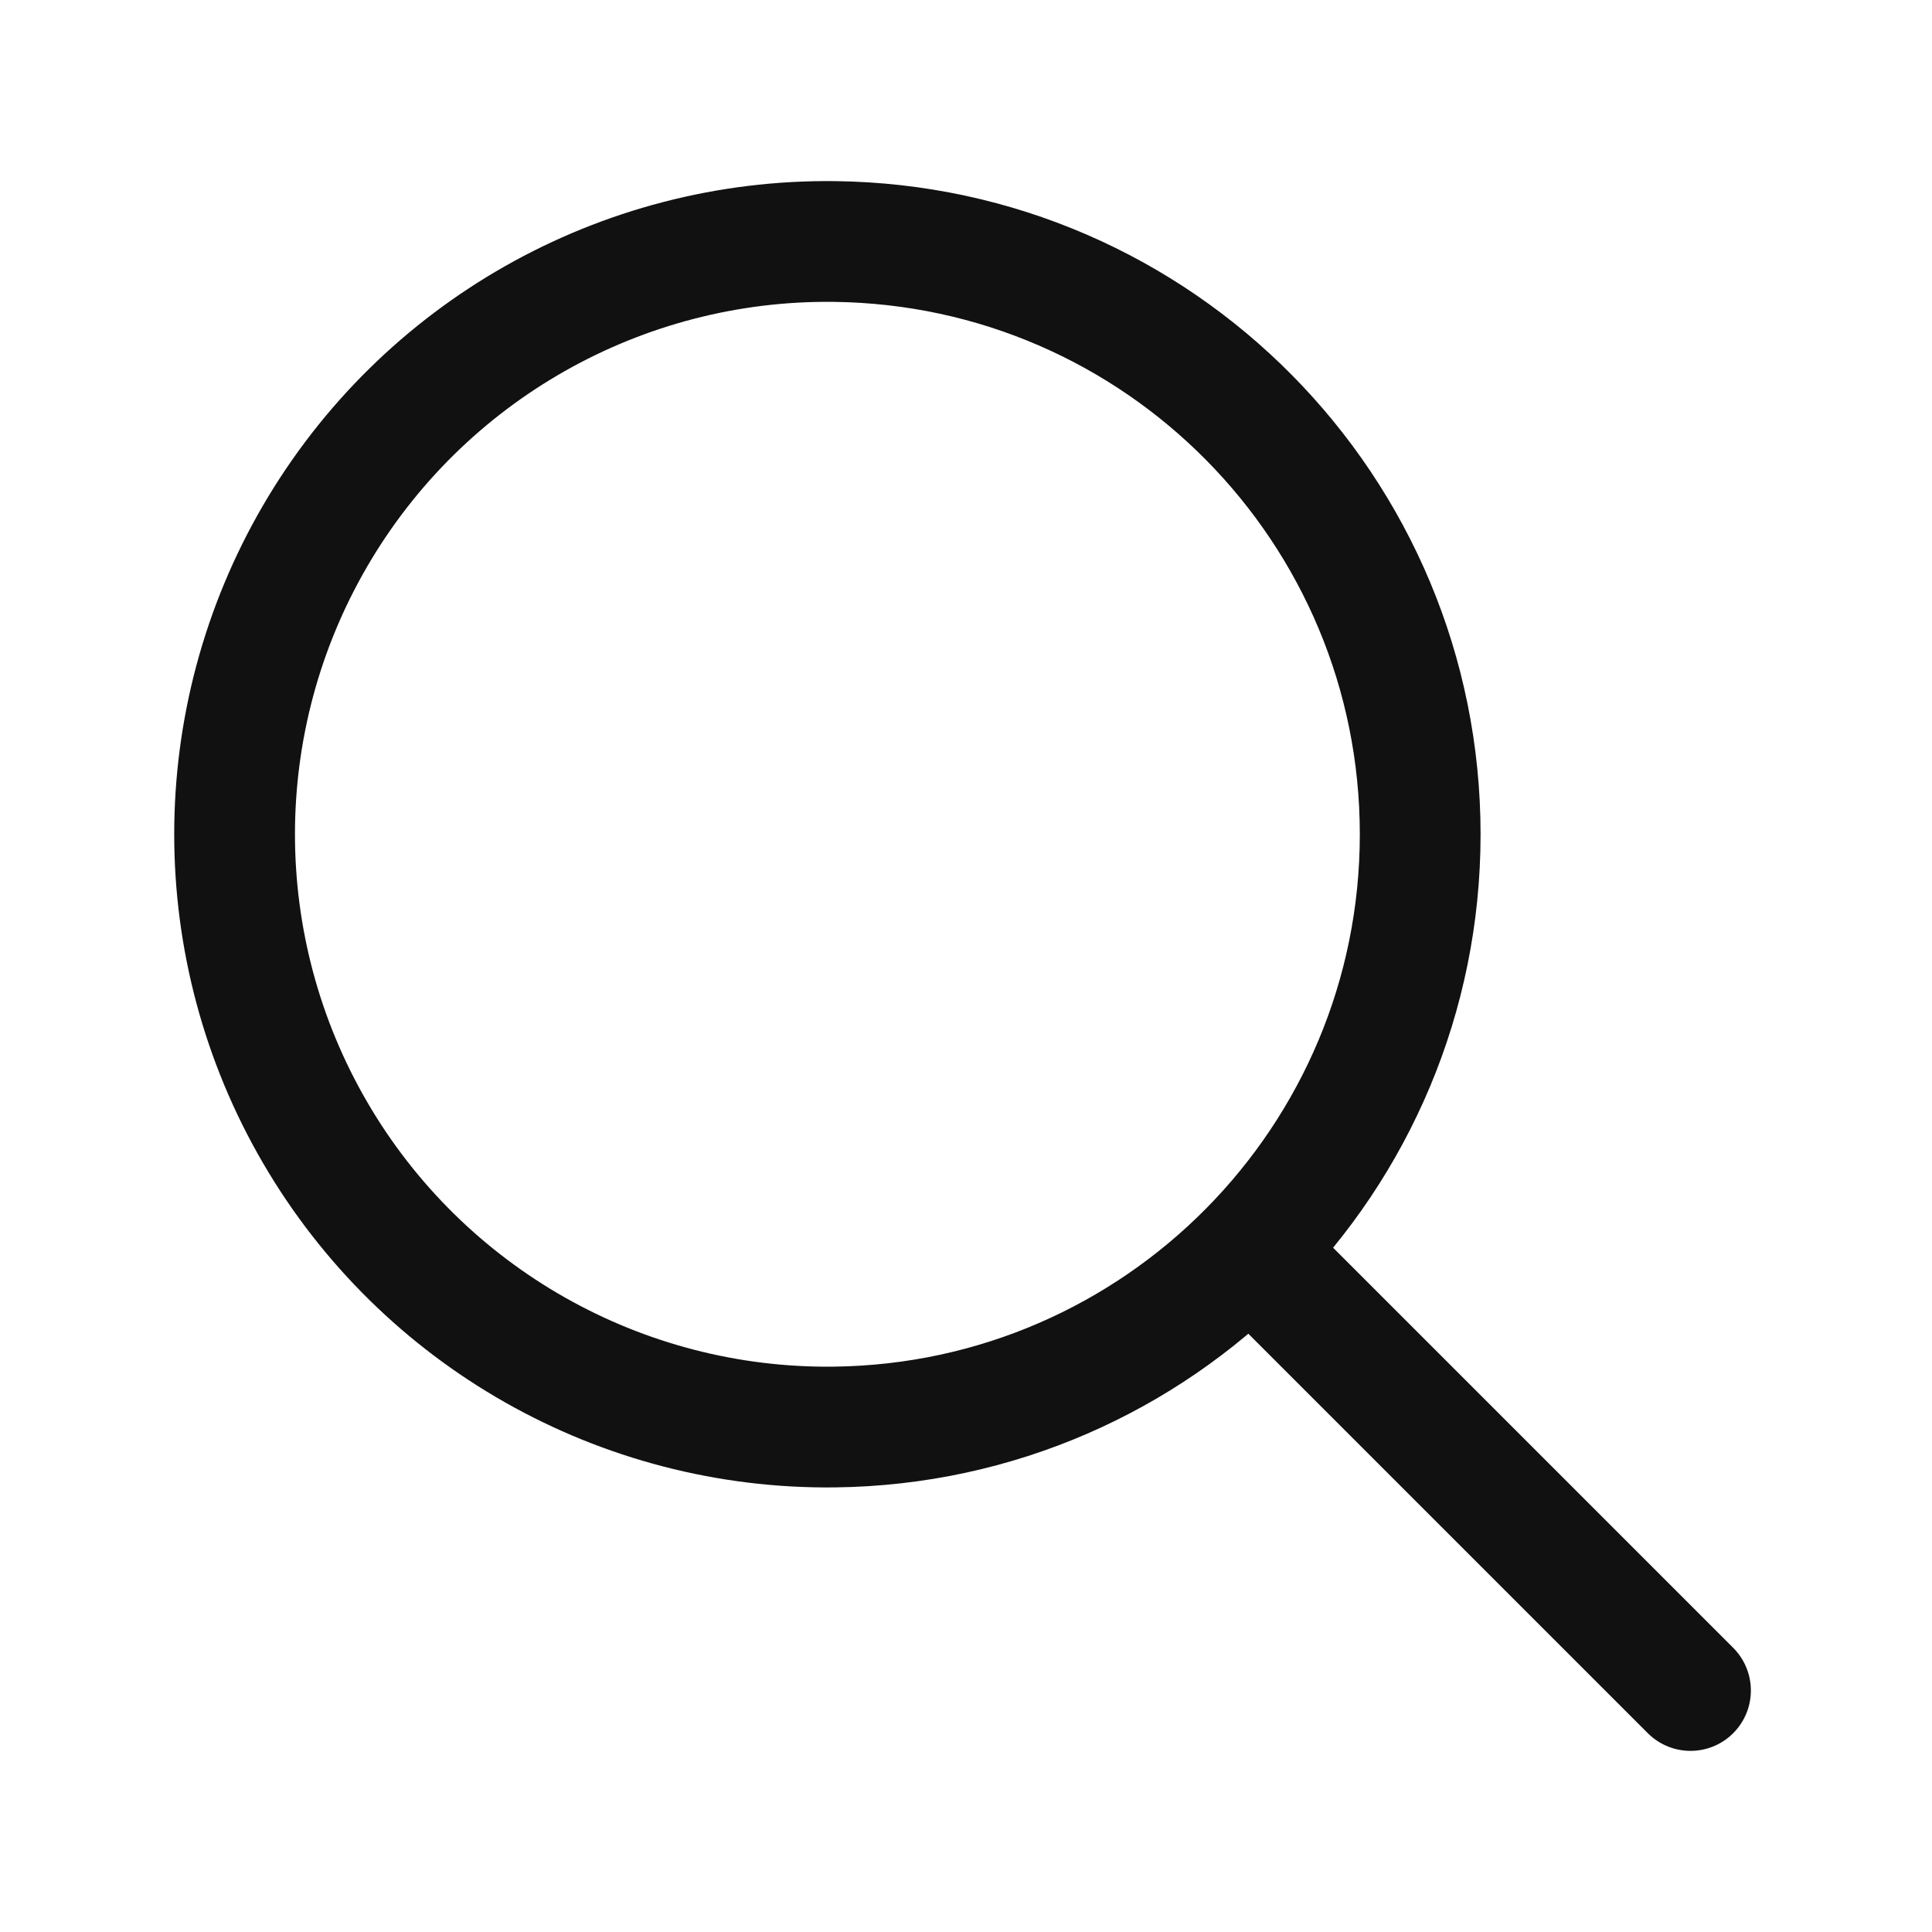
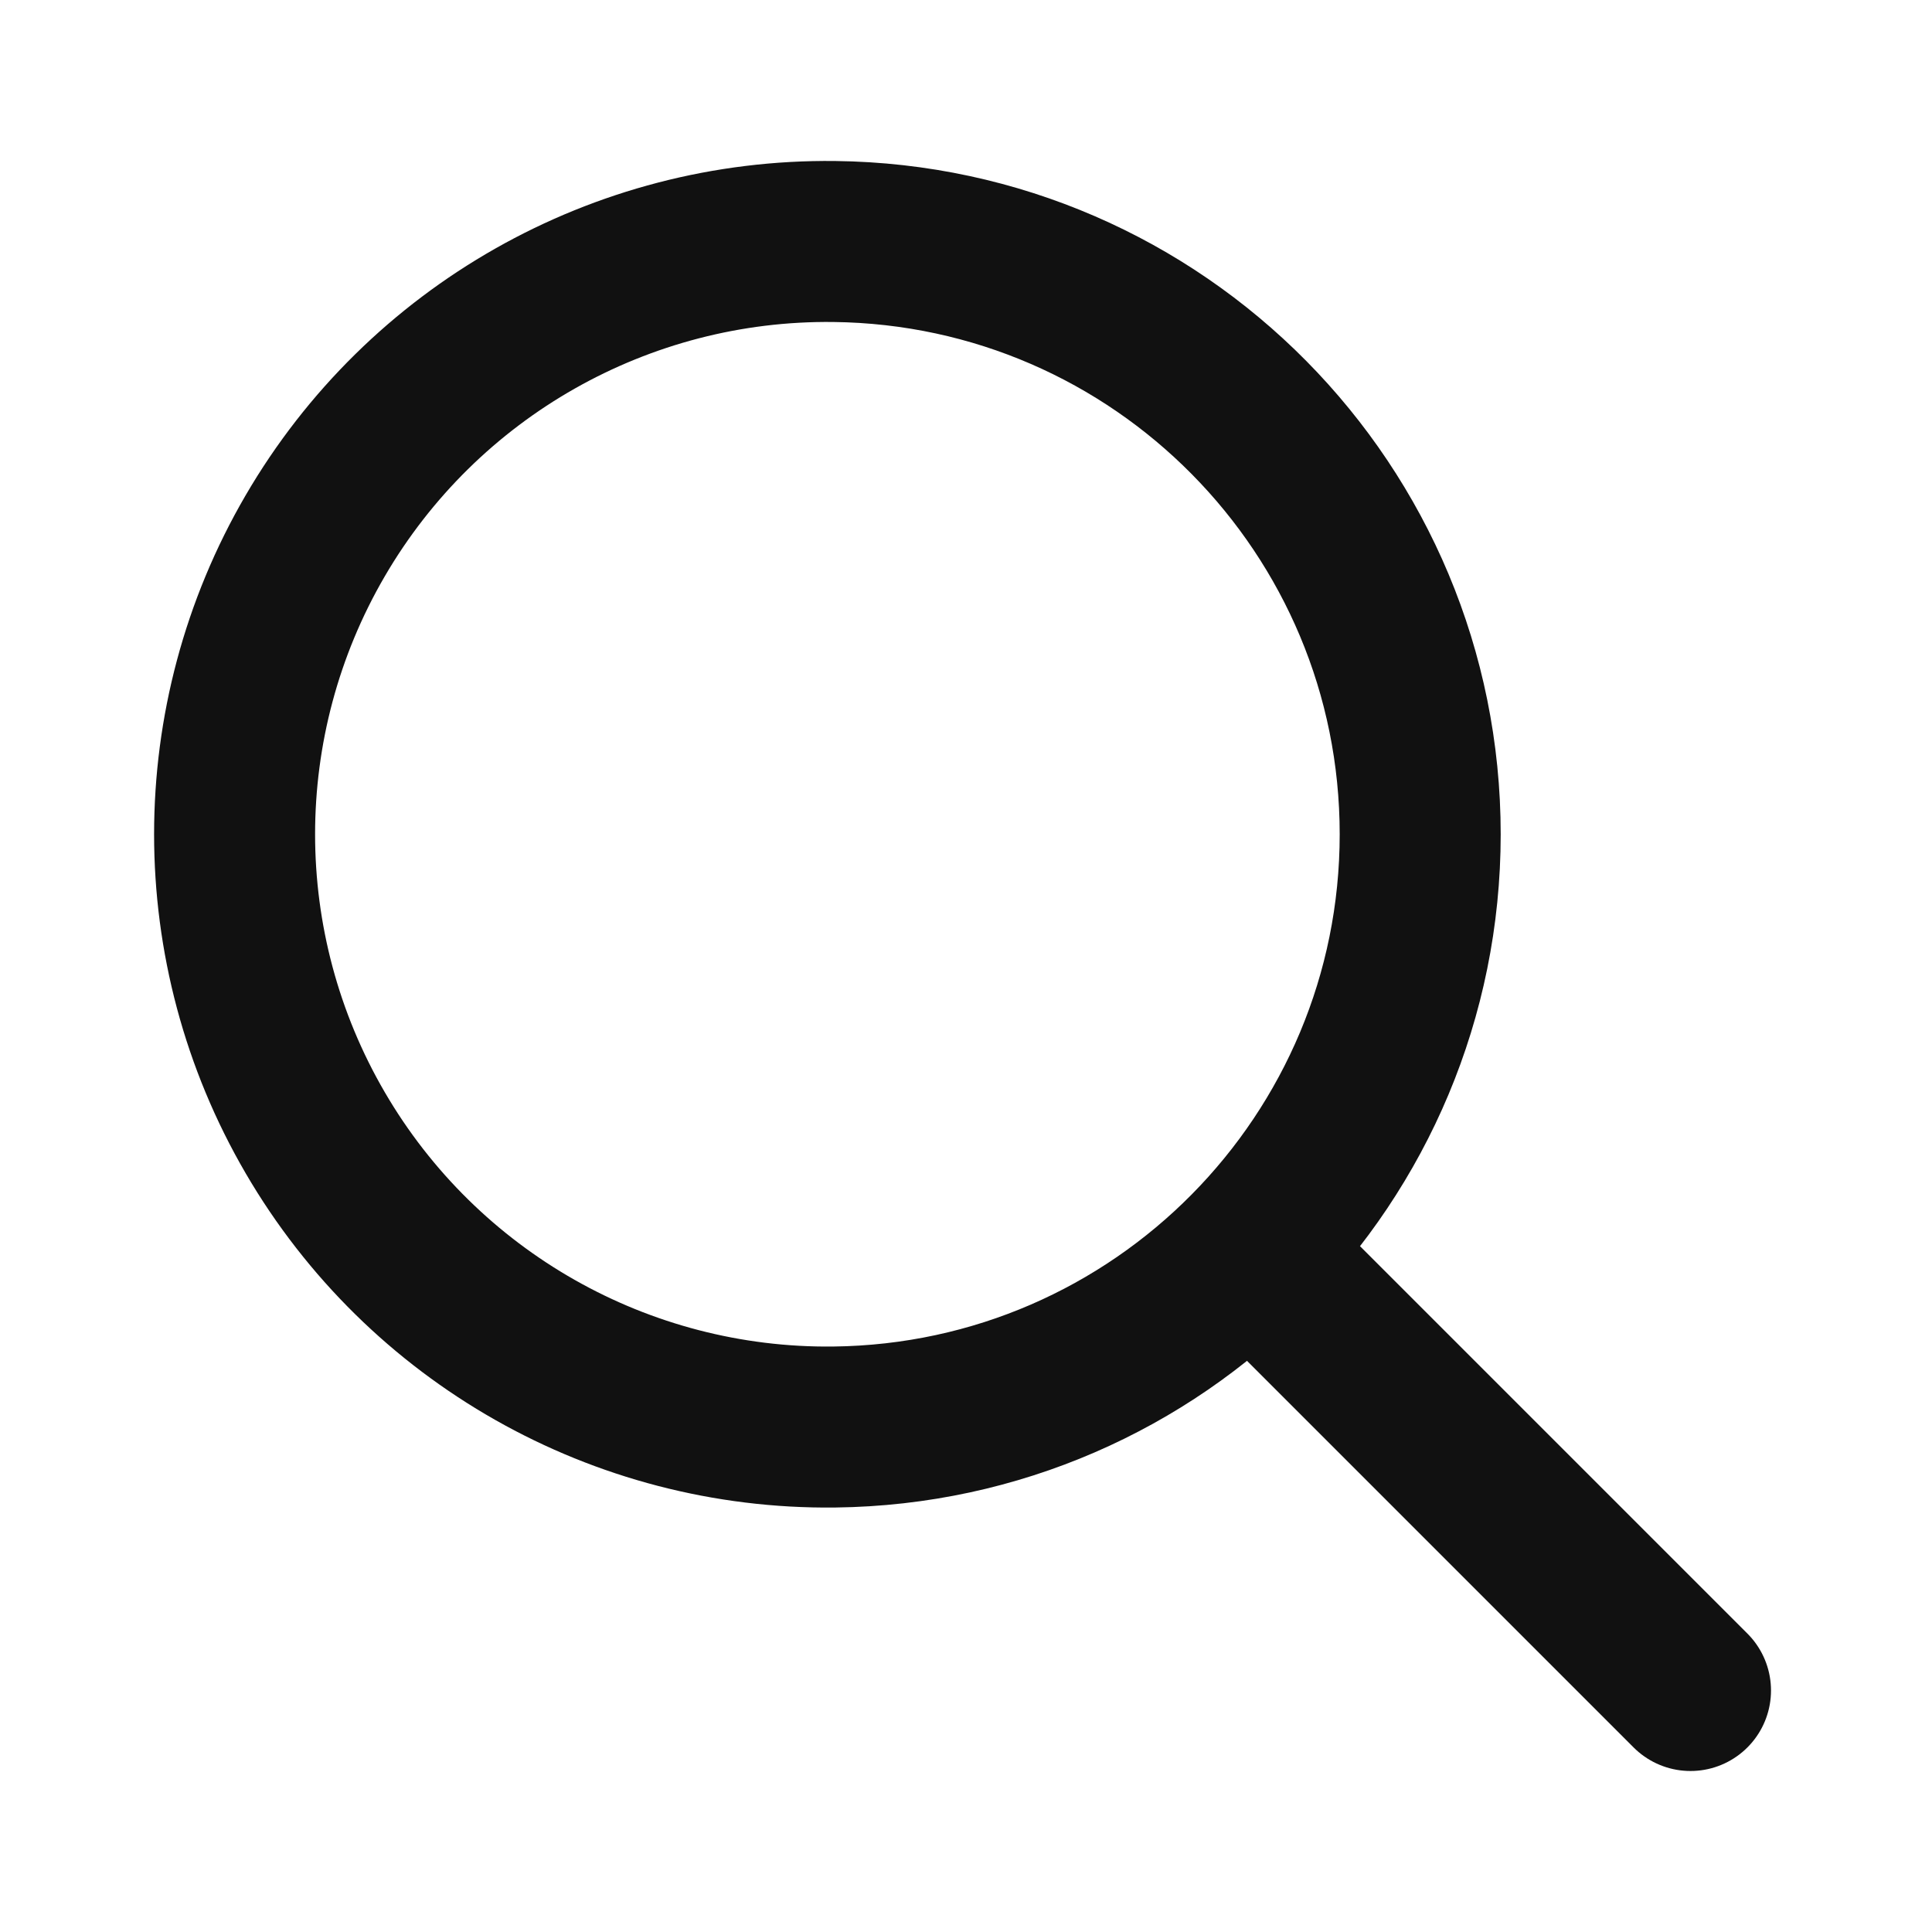
<svg xmlns="http://www.w3.org/2000/svg" width="24" height="24" fill="none">
-   <path d="M10.364 3a7.364 7.364 0 100 14.727 7.364 7.364 0 000-14.727v0z" stroke="#111" stroke-width="1.5" stroke-miterlimit="10" />
-   <path d="M15.857 15.857L21 21" stroke="#111" stroke-width="1.5" stroke-miterlimit="10" stroke-linecap="round" />
+   <path d="M10.364 3a7.364 7.364 0 100 14.727 7.364 7.364 0 000-14.727v0z" stroke="#111" stroke-width="2" stroke-miterlimit="10" />
+   <path d="M15.857 15.857L21 21" stroke="#111" stroke-width="2" stroke-miterlimit="10" stroke-linecap="round" />
</svg>
